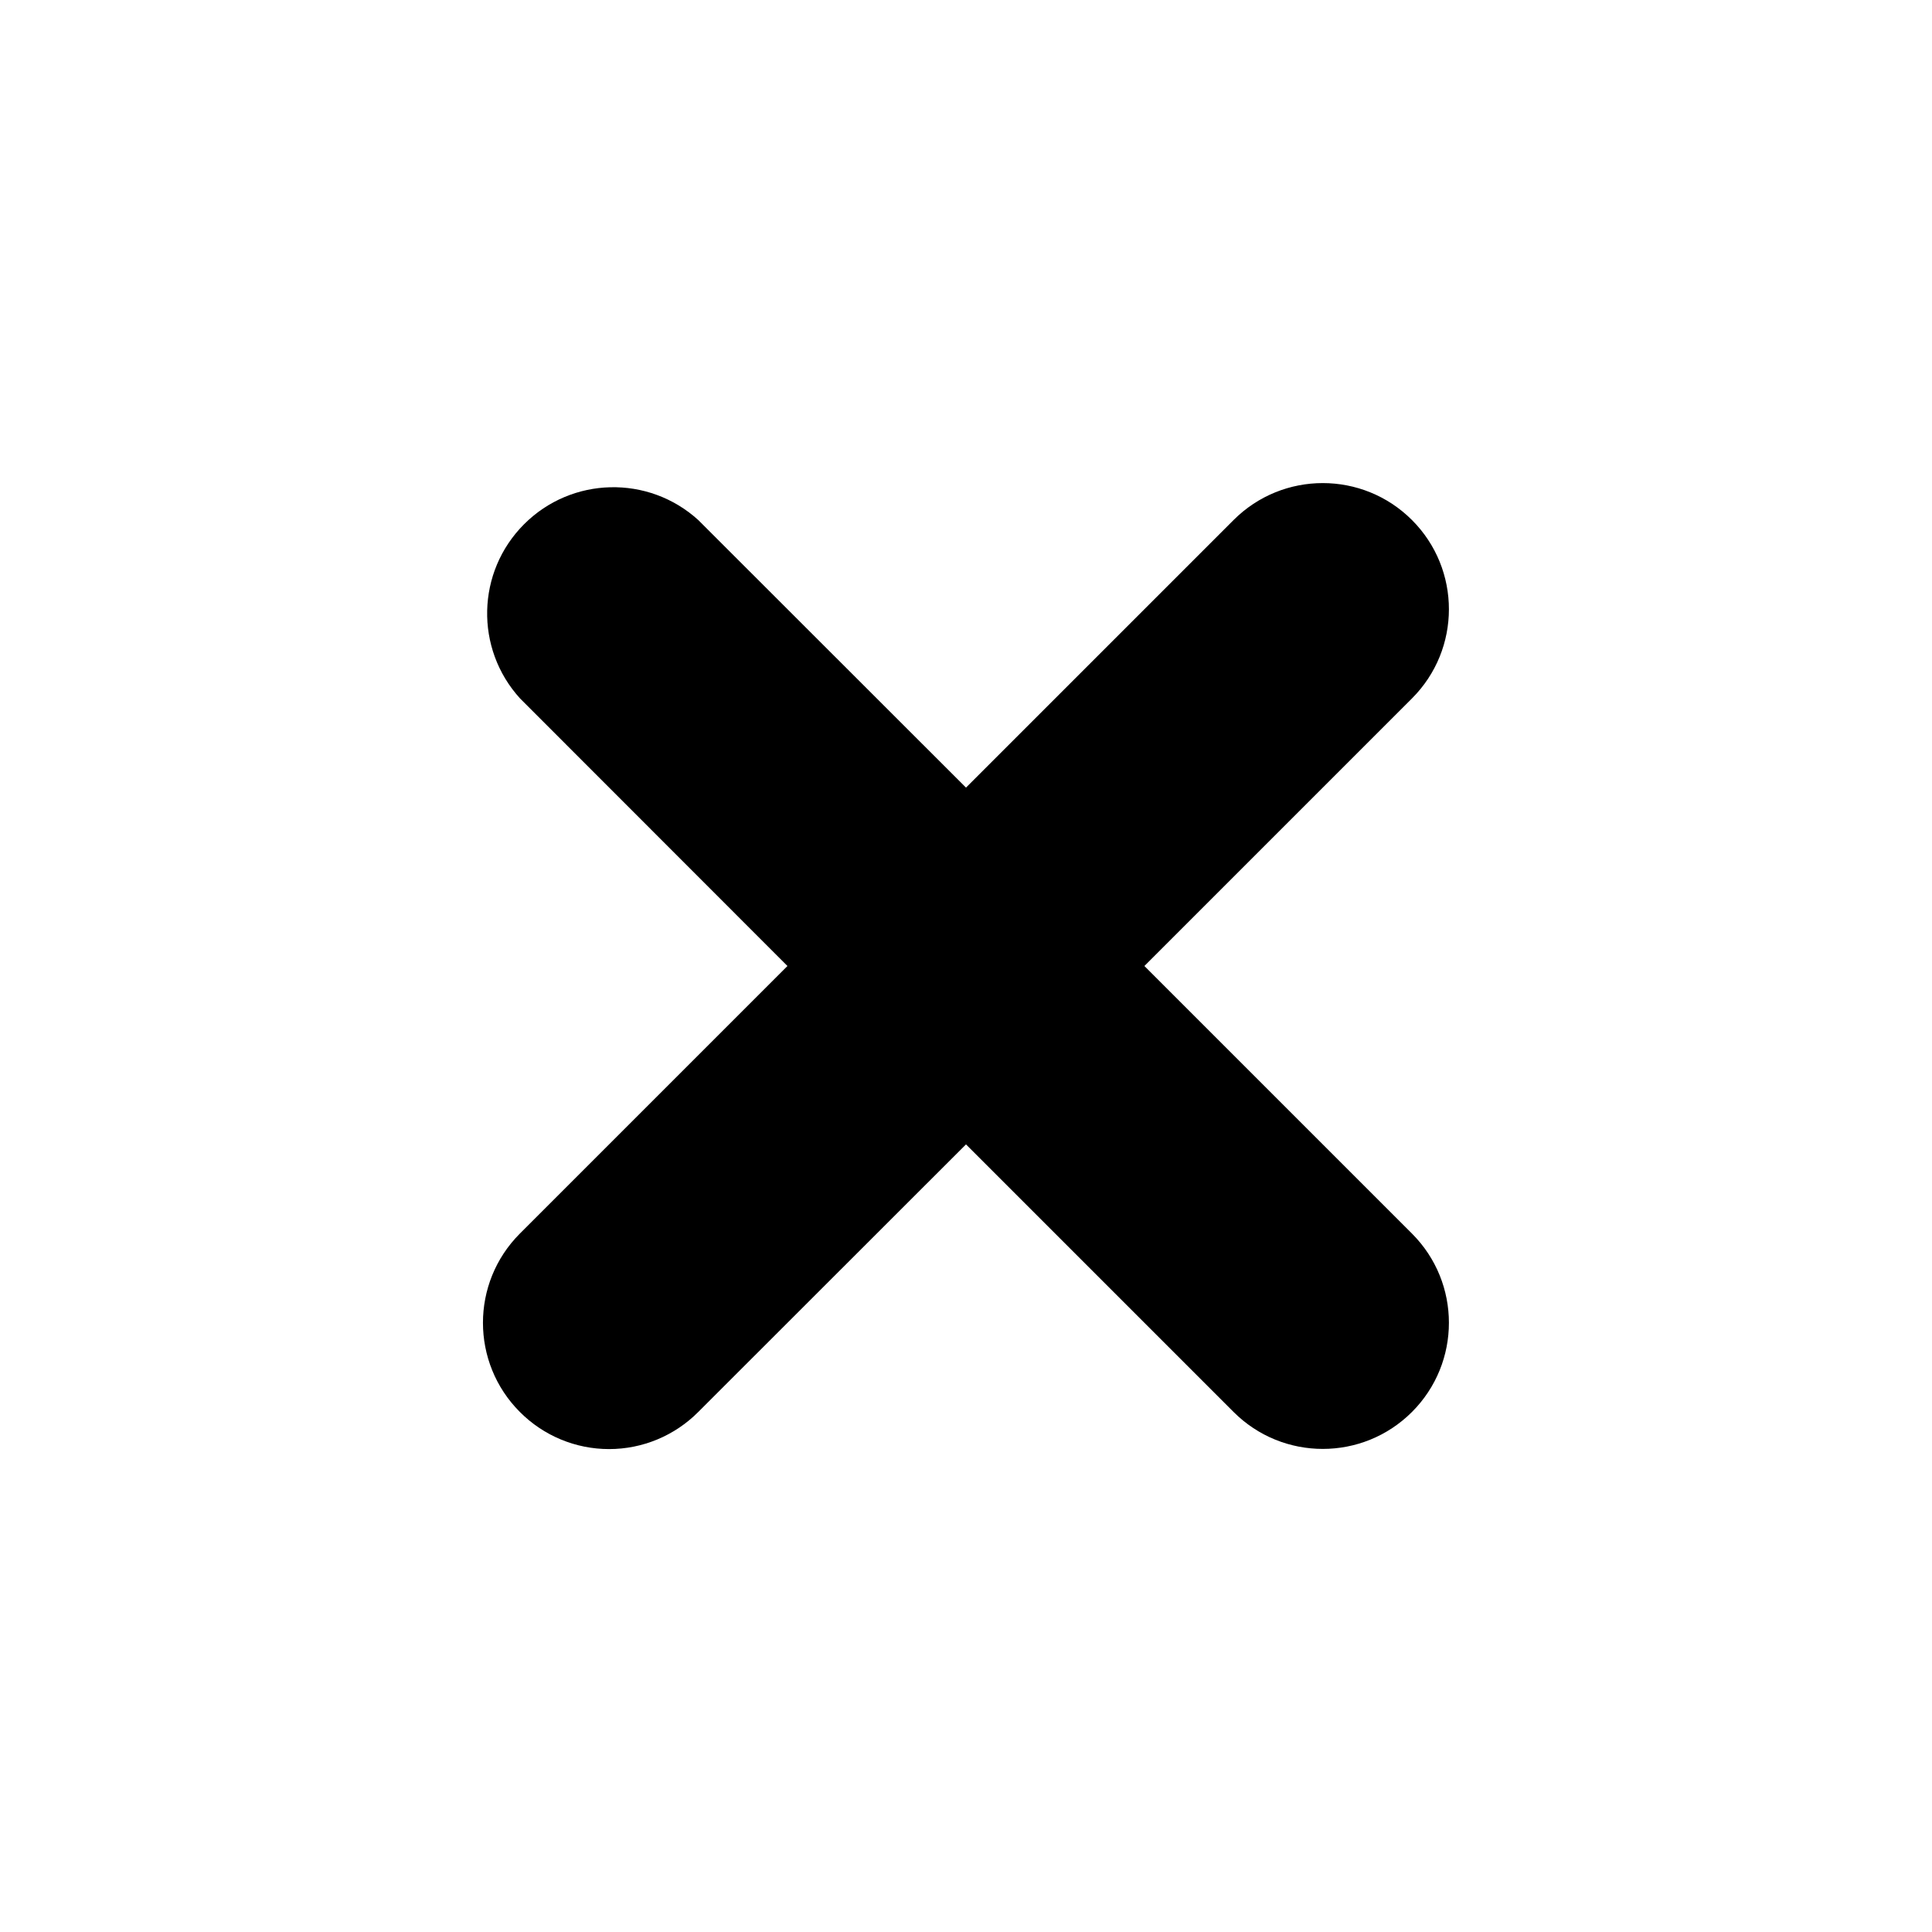
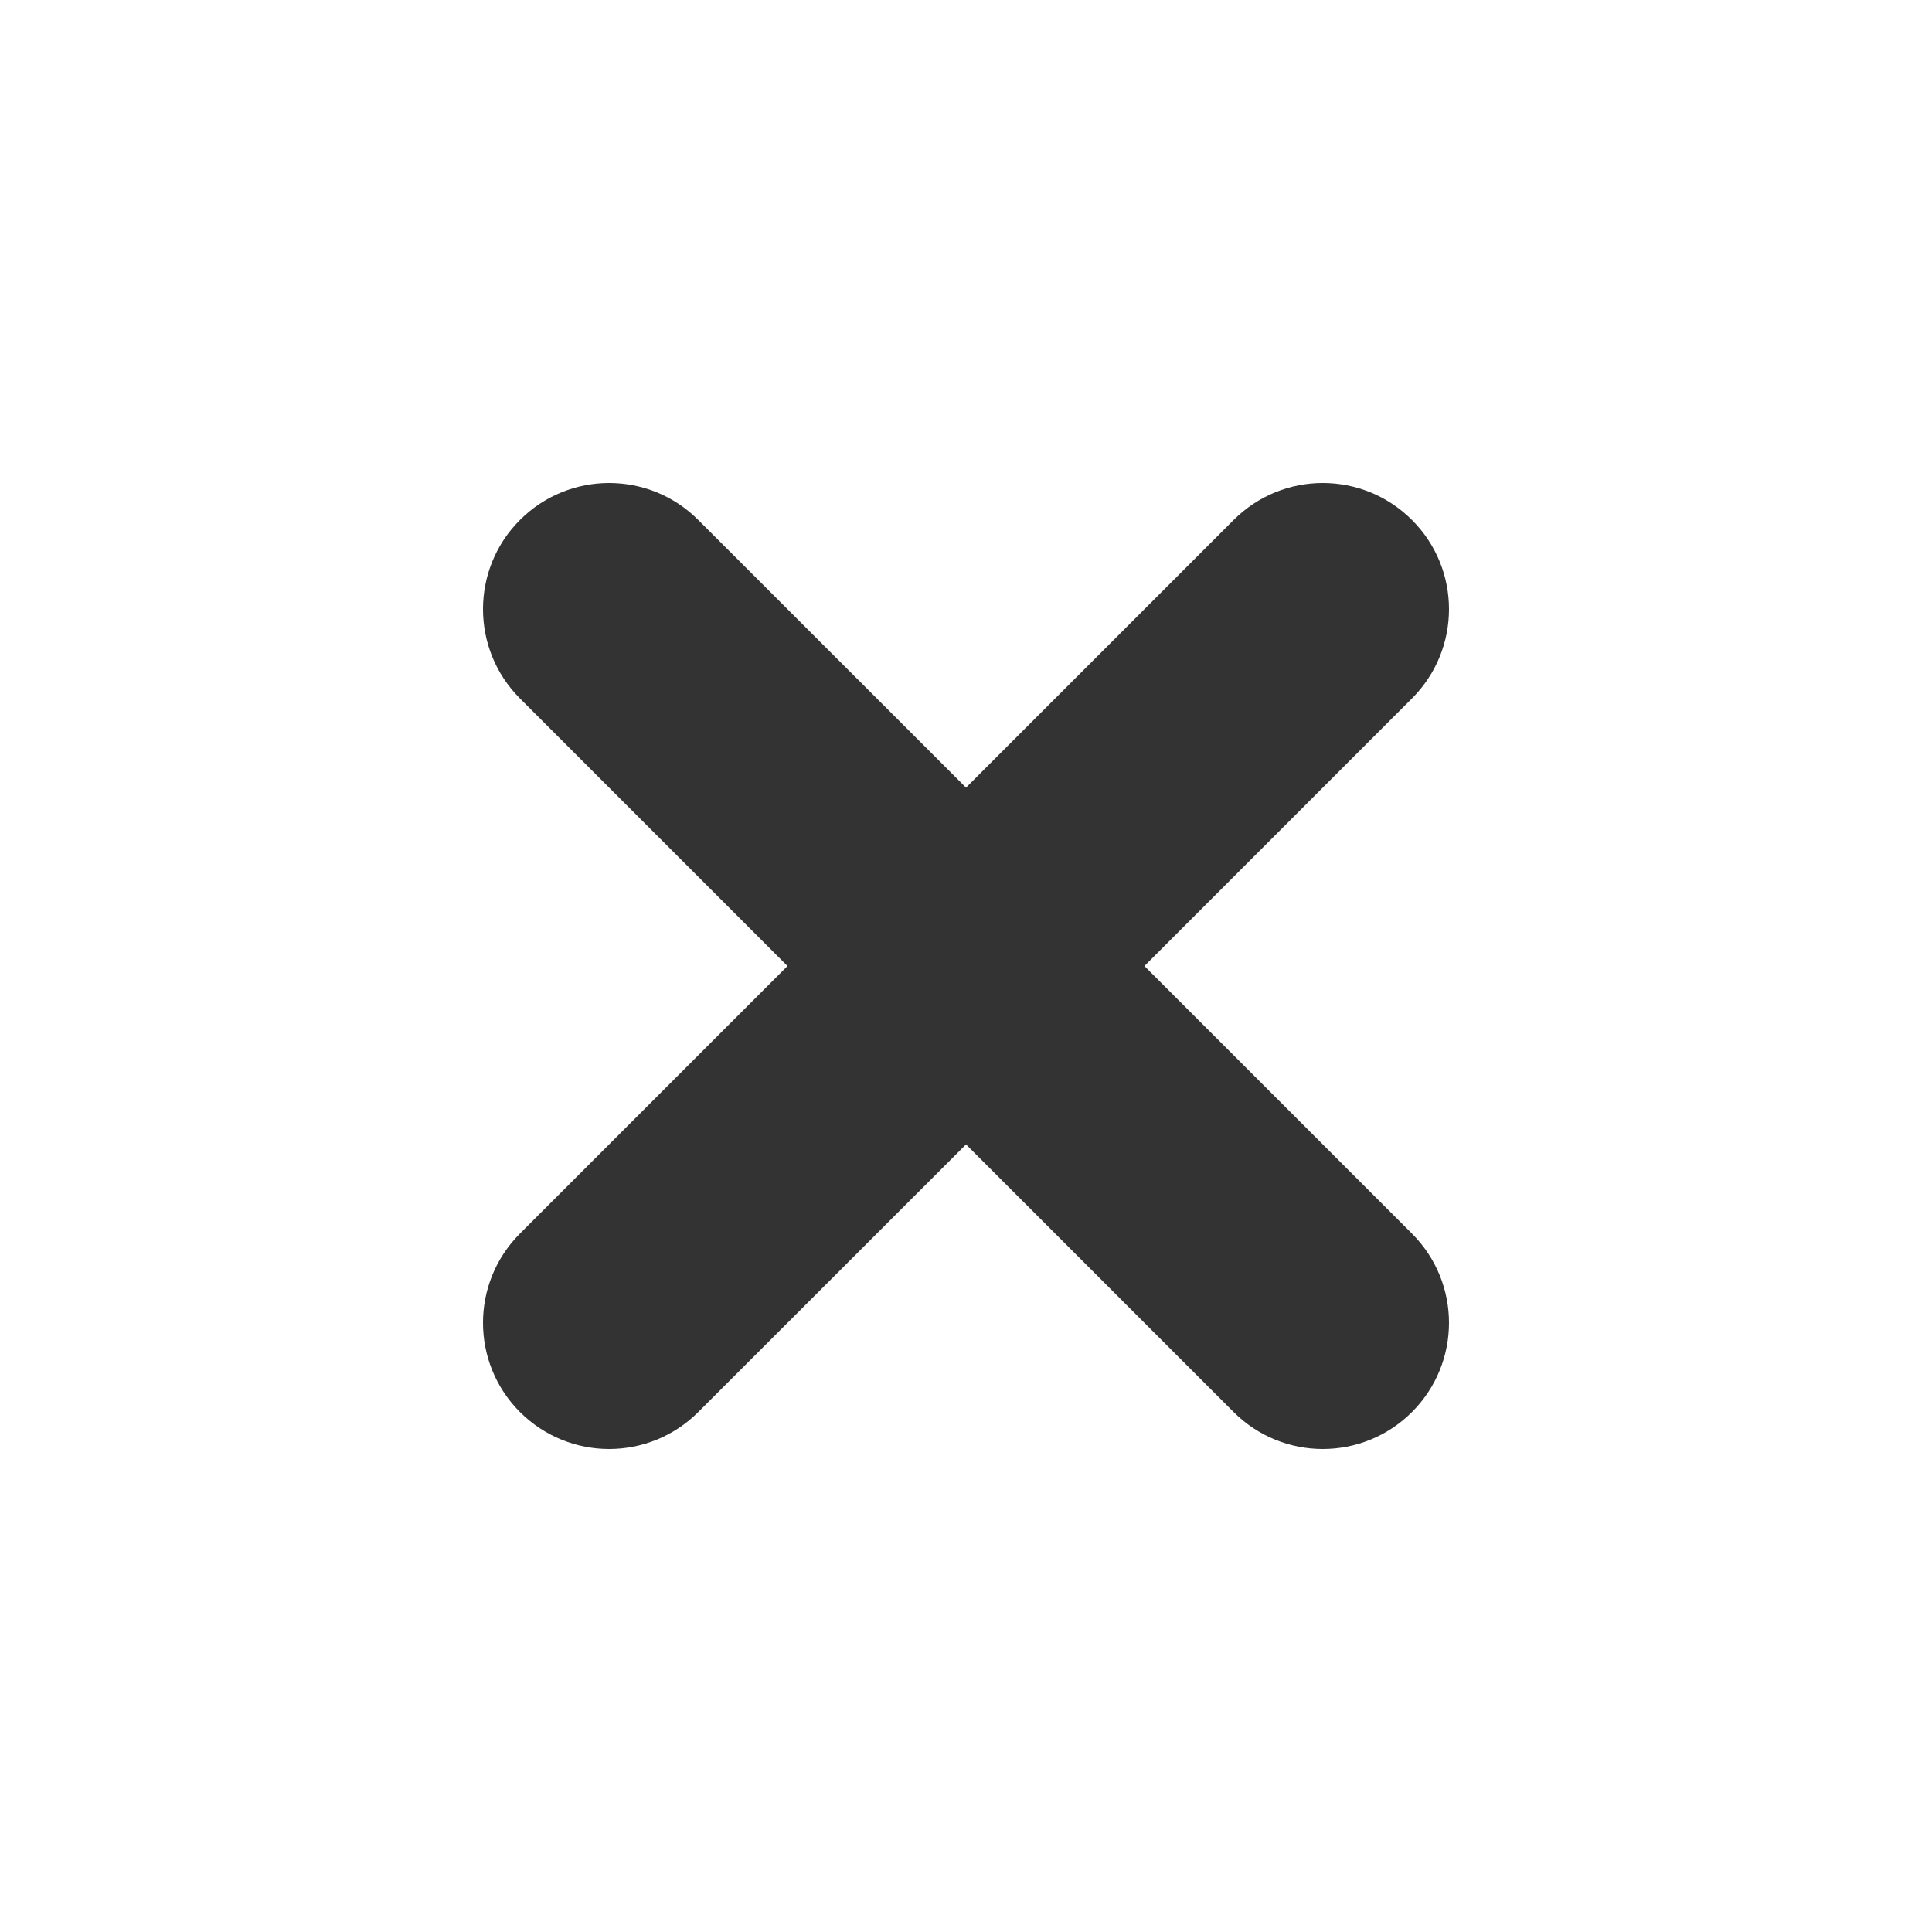
- <svg xmlns="http://www.w3.org/2000/svg" t="1598000711574" class="icon" viewBox="0 0 1024 1024" version="1.1" p-id="14228" width="16" height="16">
-   <defs>
-     <style type="text/css" />
-   </defs>
-   <path d="M748.373 653.824A66.816 66.816 0 1 1 653.824 748.373L512 606.549 370.091 748.373a66.645 66.645 0 0 1-94.549 0 66.901 66.901 0 0 1 0-94.549L417.365 512 275.627 370.176A66.901 66.901 0 0 1 370.091 275.627L512 417.451 653.824 275.627A66.816 66.816 0 1 1 748.373 370.176L606.549 512 748.373 653.824z" p-id="14229" />
+ <svg xmlns="http://www.w3.org/2000/svg" viewBox="0 0 1024 1024">
+   <path fill="#333" fill-rule="evenodd" d="M748.391,653.847 C774.536,679.995 774.536,722.259 748.391,748.406 C735.351,761.446 718.233,768 701.114,768 C683.996,768 666.877,761.446 653.838,748.406 L512.008,606.567 L370.112,748.406 C357.073,761.446 339.954,768 322.836,768 C305.717,768 288.666,761.446 275.559,748.406 C249.48,722.259 249.48,679.995 275.559,653.847 L417.389,512.008 L275.559,370.17 C249.48,344.022 249.48,301.691 275.559,275.611 C301.705,249.463 344.033,249.463 370.112,275.611 L512.008,417.449 L653.838,275.611 C679.984,249.463 722.245,249.463 748.391,275.611 C774.536,301.691 774.536,344.022 748.391,370.17 L606.561,512.008 L748.391,653.847 Z" />
</svg>
